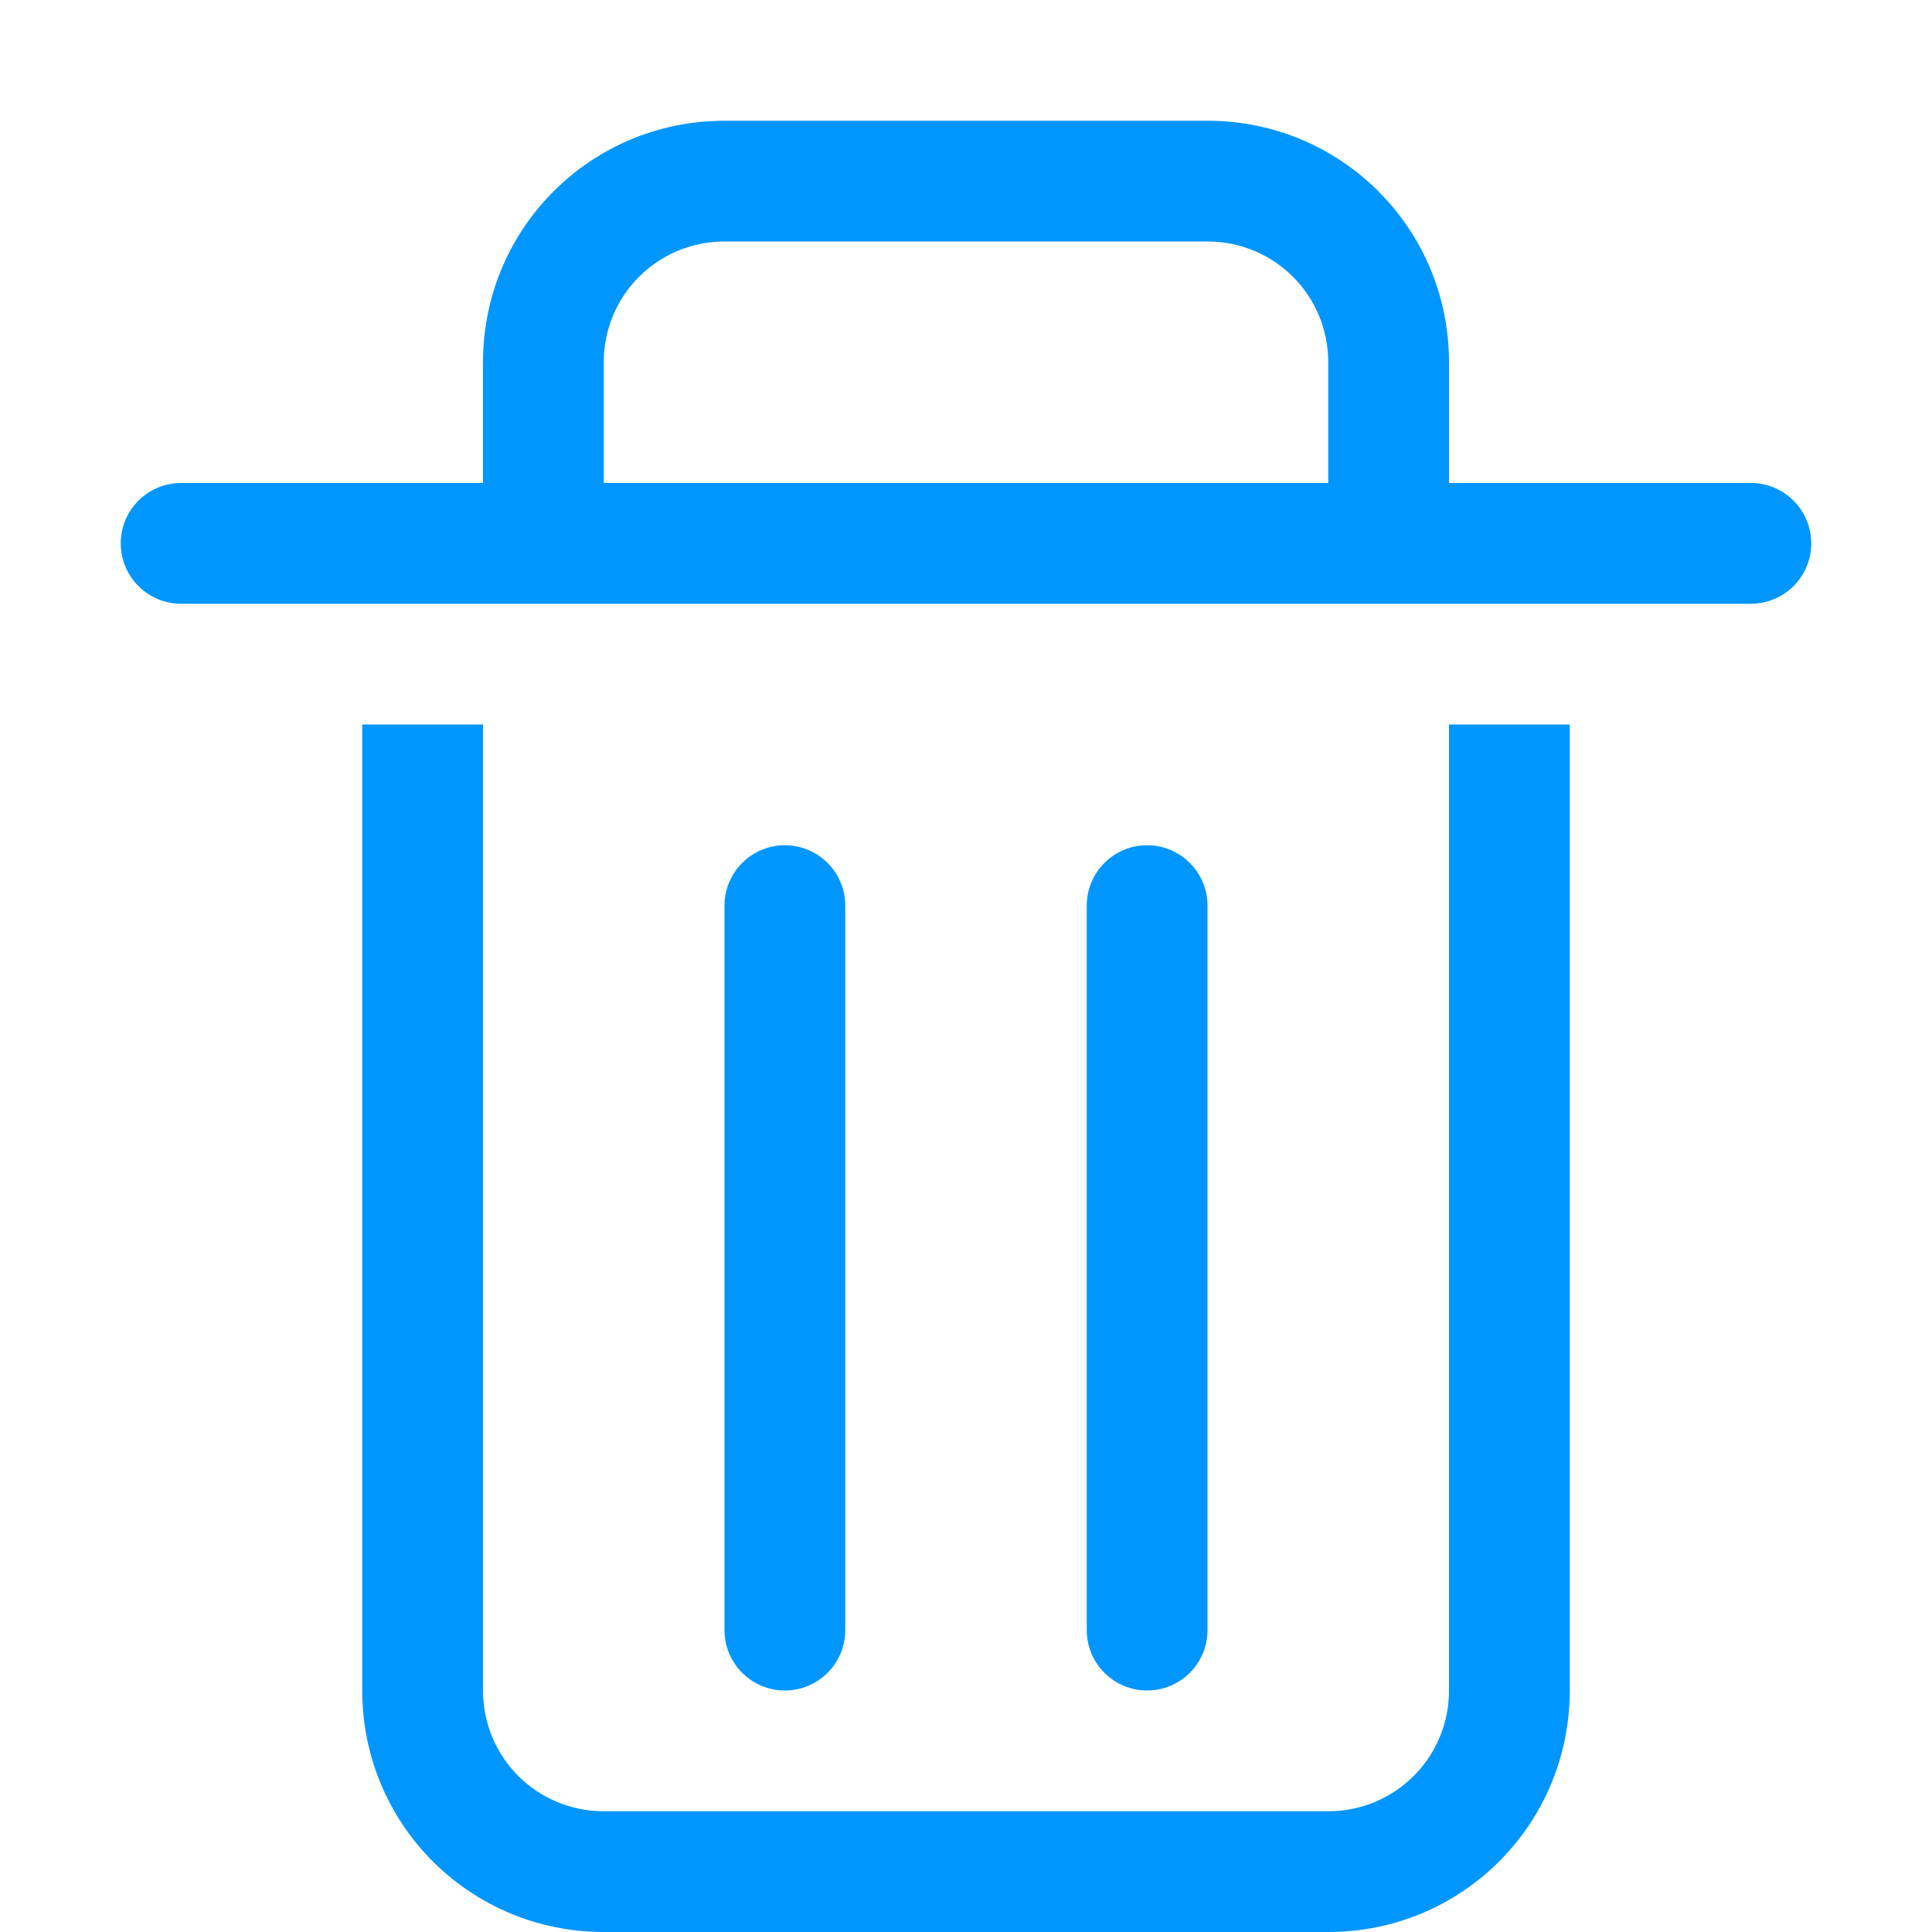
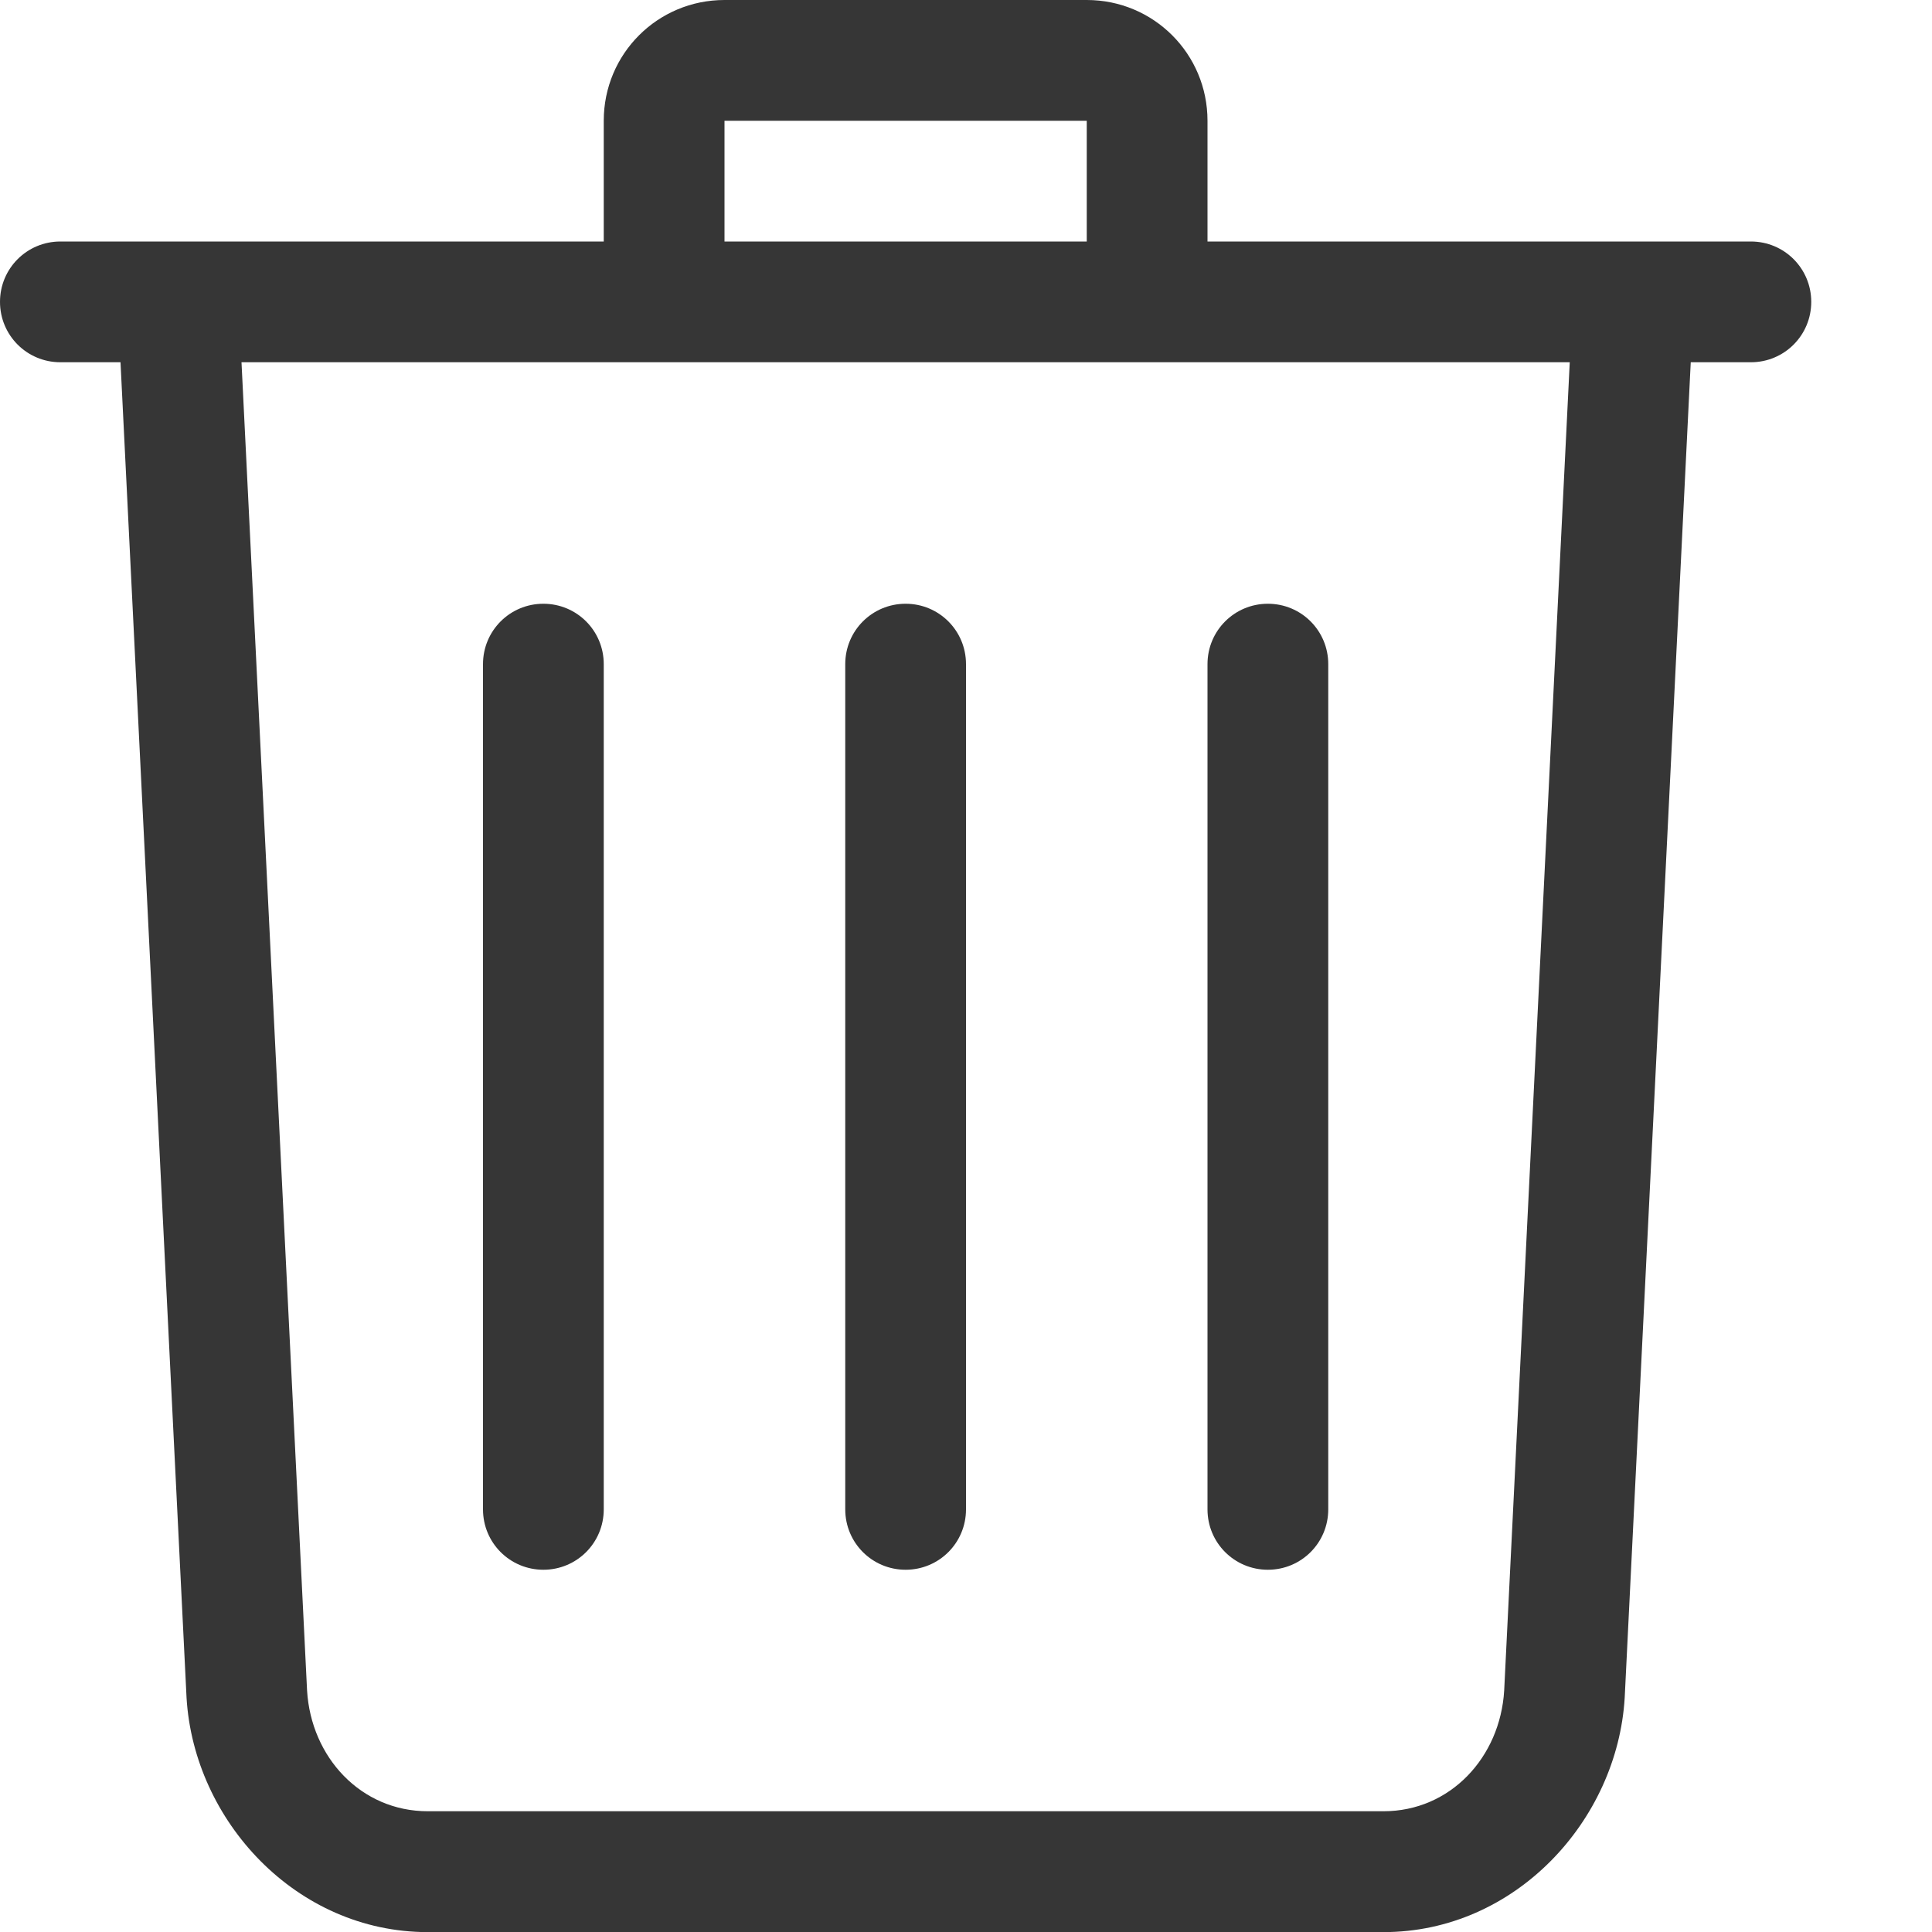
- <svg xmlns="http://www.w3.org/2000/svg" id="svg9" viewBox="0 0 16 16" version="1.1" height="16" width="16">
-   <defs id="defs3">
-     <style type="text/css" id="current-color-scheme">.ColorScheme-Text { color:#363636; } .ColorScheme-Highlight { color:#5294e2; }</style>
+ <svg xmlns="http://www.w3.org/2000/svg" width="16" height="16" version="1.1" viewBox="0 0 16 16">
+   <defs>
+     <style id="current-color-scheme" type="text/css">.ColorScheme-Text { color:#363636; }</style>
  </defs>
-   <path id="rect817" d="m -14,6 v 8 c 0,1.108 0.892,2 2,2 h 6 c 1.108,0 2,-0.892 2,-2 V 6 h -1 v 8 c 0,0.554 -0.446,1 -1,1 h -6 c -0.554,0 -1,-0.446 -1,-1 V 6 Z" style="opacity:1;fill:#0550eb;fill-opacity:1;stroke:none;stroke-width:0.507;stroke-linecap:round;stroke-miterlimit:4;stroke-dasharray:none;stroke-opacity:1" />
-   <rect ry="0.5" y="7" x="-11" height="7" width="1" id="rect822" style="opacity:1;fill:#0550eb;fill-opacity:1;stroke:none;stroke-width:0.6;stroke-linecap:round;stroke-miterlimit:4;stroke-dasharray:none;stroke-opacity:1" />
-   <rect style="opacity:1;fill:#0550eb;fill-opacity:1;stroke:none;stroke-width:0.6;stroke-linecap:round;stroke-miterlimit:4;stroke-dasharray:none;stroke-opacity:1" id="rect824" width="1" height="7" x="-8" y="7" ry="0.5" />
-   <rect transform="rotate(15)" ry="0.5" y="6.425" x="-14.233" height="1" width="14" id="rect846" style="opacity:1;fill:#0550eb;fill-opacity:1;stroke:none;stroke-width:0.6;stroke-linecap:round;stroke-miterlimit:4;stroke-dasharray:none;stroke-opacity:1" />
-   <path id="rect848" d="M -9.805,0.919 C -10.875,0.632 -11.967,1.263 -12.254,2.333 l -0.259,0.966 0.966,0.259 0.259,-0.966 c 0.143,-0.535 0.69,-0.85 1.225,-0.707 l 3.864,1.035 c 0.535,0.143 0.85,0.69 0.707,1.225 L -5.752,5.111 -4.786,5.37 -4.527,4.404 C -4.24,3.334 -4.871,2.241 -5.941,1.954 Z" style="opacity:1;fill:#0550eb;fill-opacity:1;stroke:none;stroke-width:1.111;stroke-linecap:round;stroke-miterlimit:4;stroke-dasharray:none;stroke-opacity:1" />
-   <g id="g865" transform="translate(-17)">
-     <path id="rect817-3" d="m 20,6 v 8 c 0,1.108 0.892,2 2,2 h 6 c 1.108,0 2,-0.892 2,-2 V 6 h -1 v 8 c 0,0.554 -0.446,1 -1,1 h -6 c -0.554,0 -1,-0.446 -1,-1 V 6 Z" style="opacity:1;fill:#0096ff;fill-opacity:1;stroke:none;stroke-width:0.507;stroke-linecap:round;stroke-miterlimit:4;stroke-dasharray:none;stroke-opacity:1" />
-     <rect ry="0.5" y="7" x="23" height="7" width="1" id="rect822-6" style="opacity:1;fill:#0096ff;fill-opacity:1;stroke:none;stroke-width:0.6;stroke-linecap:round;stroke-miterlimit:4;stroke-dasharray:none;stroke-opacity:1" />
-     <rect style="opacity:1;fill:#0096ff;fill-opacity:1;stroke:none;stroke-width:0.6;stroke-linecap:round;stroke-miterlimit:4;stroke-dasharray:none;stroke-opacity:1" id="rect824-7" width="1" height="7" x="26" y="7" ry="0.5" />
-     <rect ry="0.5" y="4" x="18" height="1" width="14" id="rect846-5" style="opacity:1;fill:#0096ff;fill-opacity:1;stroke:none;stroke-width:0.6;stroke-linecap:round;stroke-miterlimit:4;stroke-dasharray:none;stroke-opacity:1" />
-     <path id="rect848-3" d="m 23,1 c -1.108,0 -2,0.892 -2,2 v 1 h 1 V 3 c 0,-0.554 0.446,-1 1,-1 h 4 c 0.554,0 1,0.446 1,1 v 1 h 1 V 3 C 29,1.892 28.108,1 27,1 Z" style="opacity:1;fill:#0096ff;fill-opacity:1;stroke:none;stroke-width:1.111;stroke-linecap:round;stroke-miterlimit:4;stroke-dasharray:none;stroke-opacity:1" />
-   </g>
+   <path d="m6 0c-0.554 0-1 0.446-1 1v1h-4.5c-0.277 0-0.5 0.223-0.5 0.5s0.223 0.5 0.5 0.5h0.498l0.547 11.061c0.061 1.016 0.906 1.94 1.998 1.94h7.914c1.092 0 1.937-0.924 1.998-1.94l0.547-11.061h0.498c0.277 0 0.5-0.223 0.5-0.5s-0.223-0.5-0.5-0.5h-4.5v-1c0-0.554-0.446-1-1-1h-3zm0 1h3v1h-3v-1zm-4 2h11l-0.543 11c-0.033 0.553-0.446 1-1 1h-7.914c-0.554 0-0.967-0.447-1-1l-0.543-11zm2.5 2c-0.277 0-0.5 0.223-0.5 0.5v7c0 0.277 0.223 0.5 0.5 0.5s0.5-0.223 0.5-0.5v-7c0-0.277-0.223-0.5-0.5-0.5zm3 0c-0.277 0-0.5 0.223-0.5 0.5v7c0 0.277 0.223 0.5 0.5 0.5s0.5-0.223 0.5-0.5v-7c0-0.277-0.223-0.5-0.5-0.5zm3 0c-0.277 0-0.5 0.223-0.5 0.5v7c0 0.277 0.223 0.5 0.5 0.5s0.5-0.223 0.5-0.5v-7c0-0.277-0.223-0.5-0.5-0.5z" style="fill:currentColor" class="ColorScheme-Text" />
</svg>
